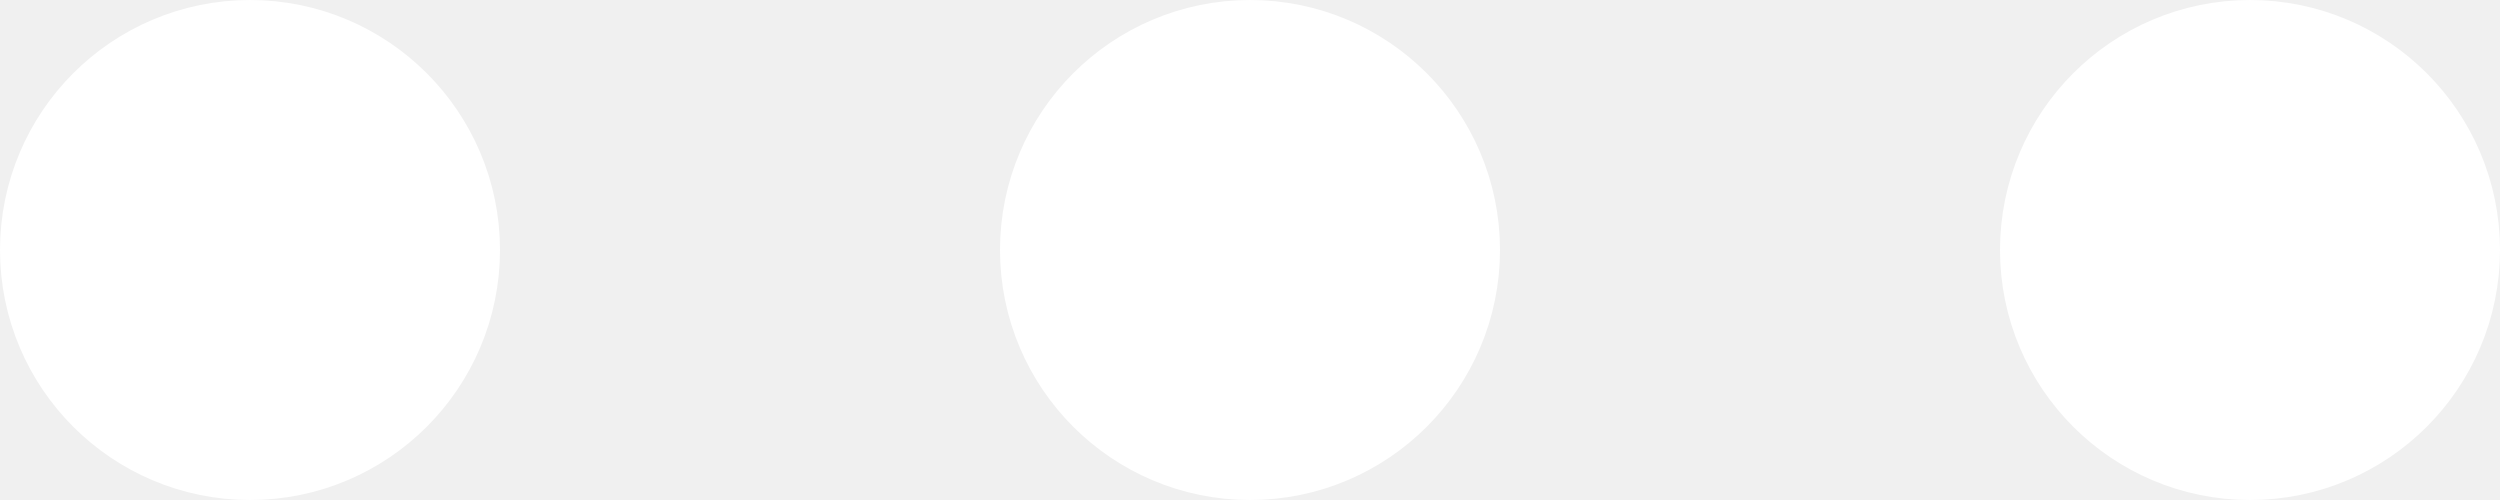
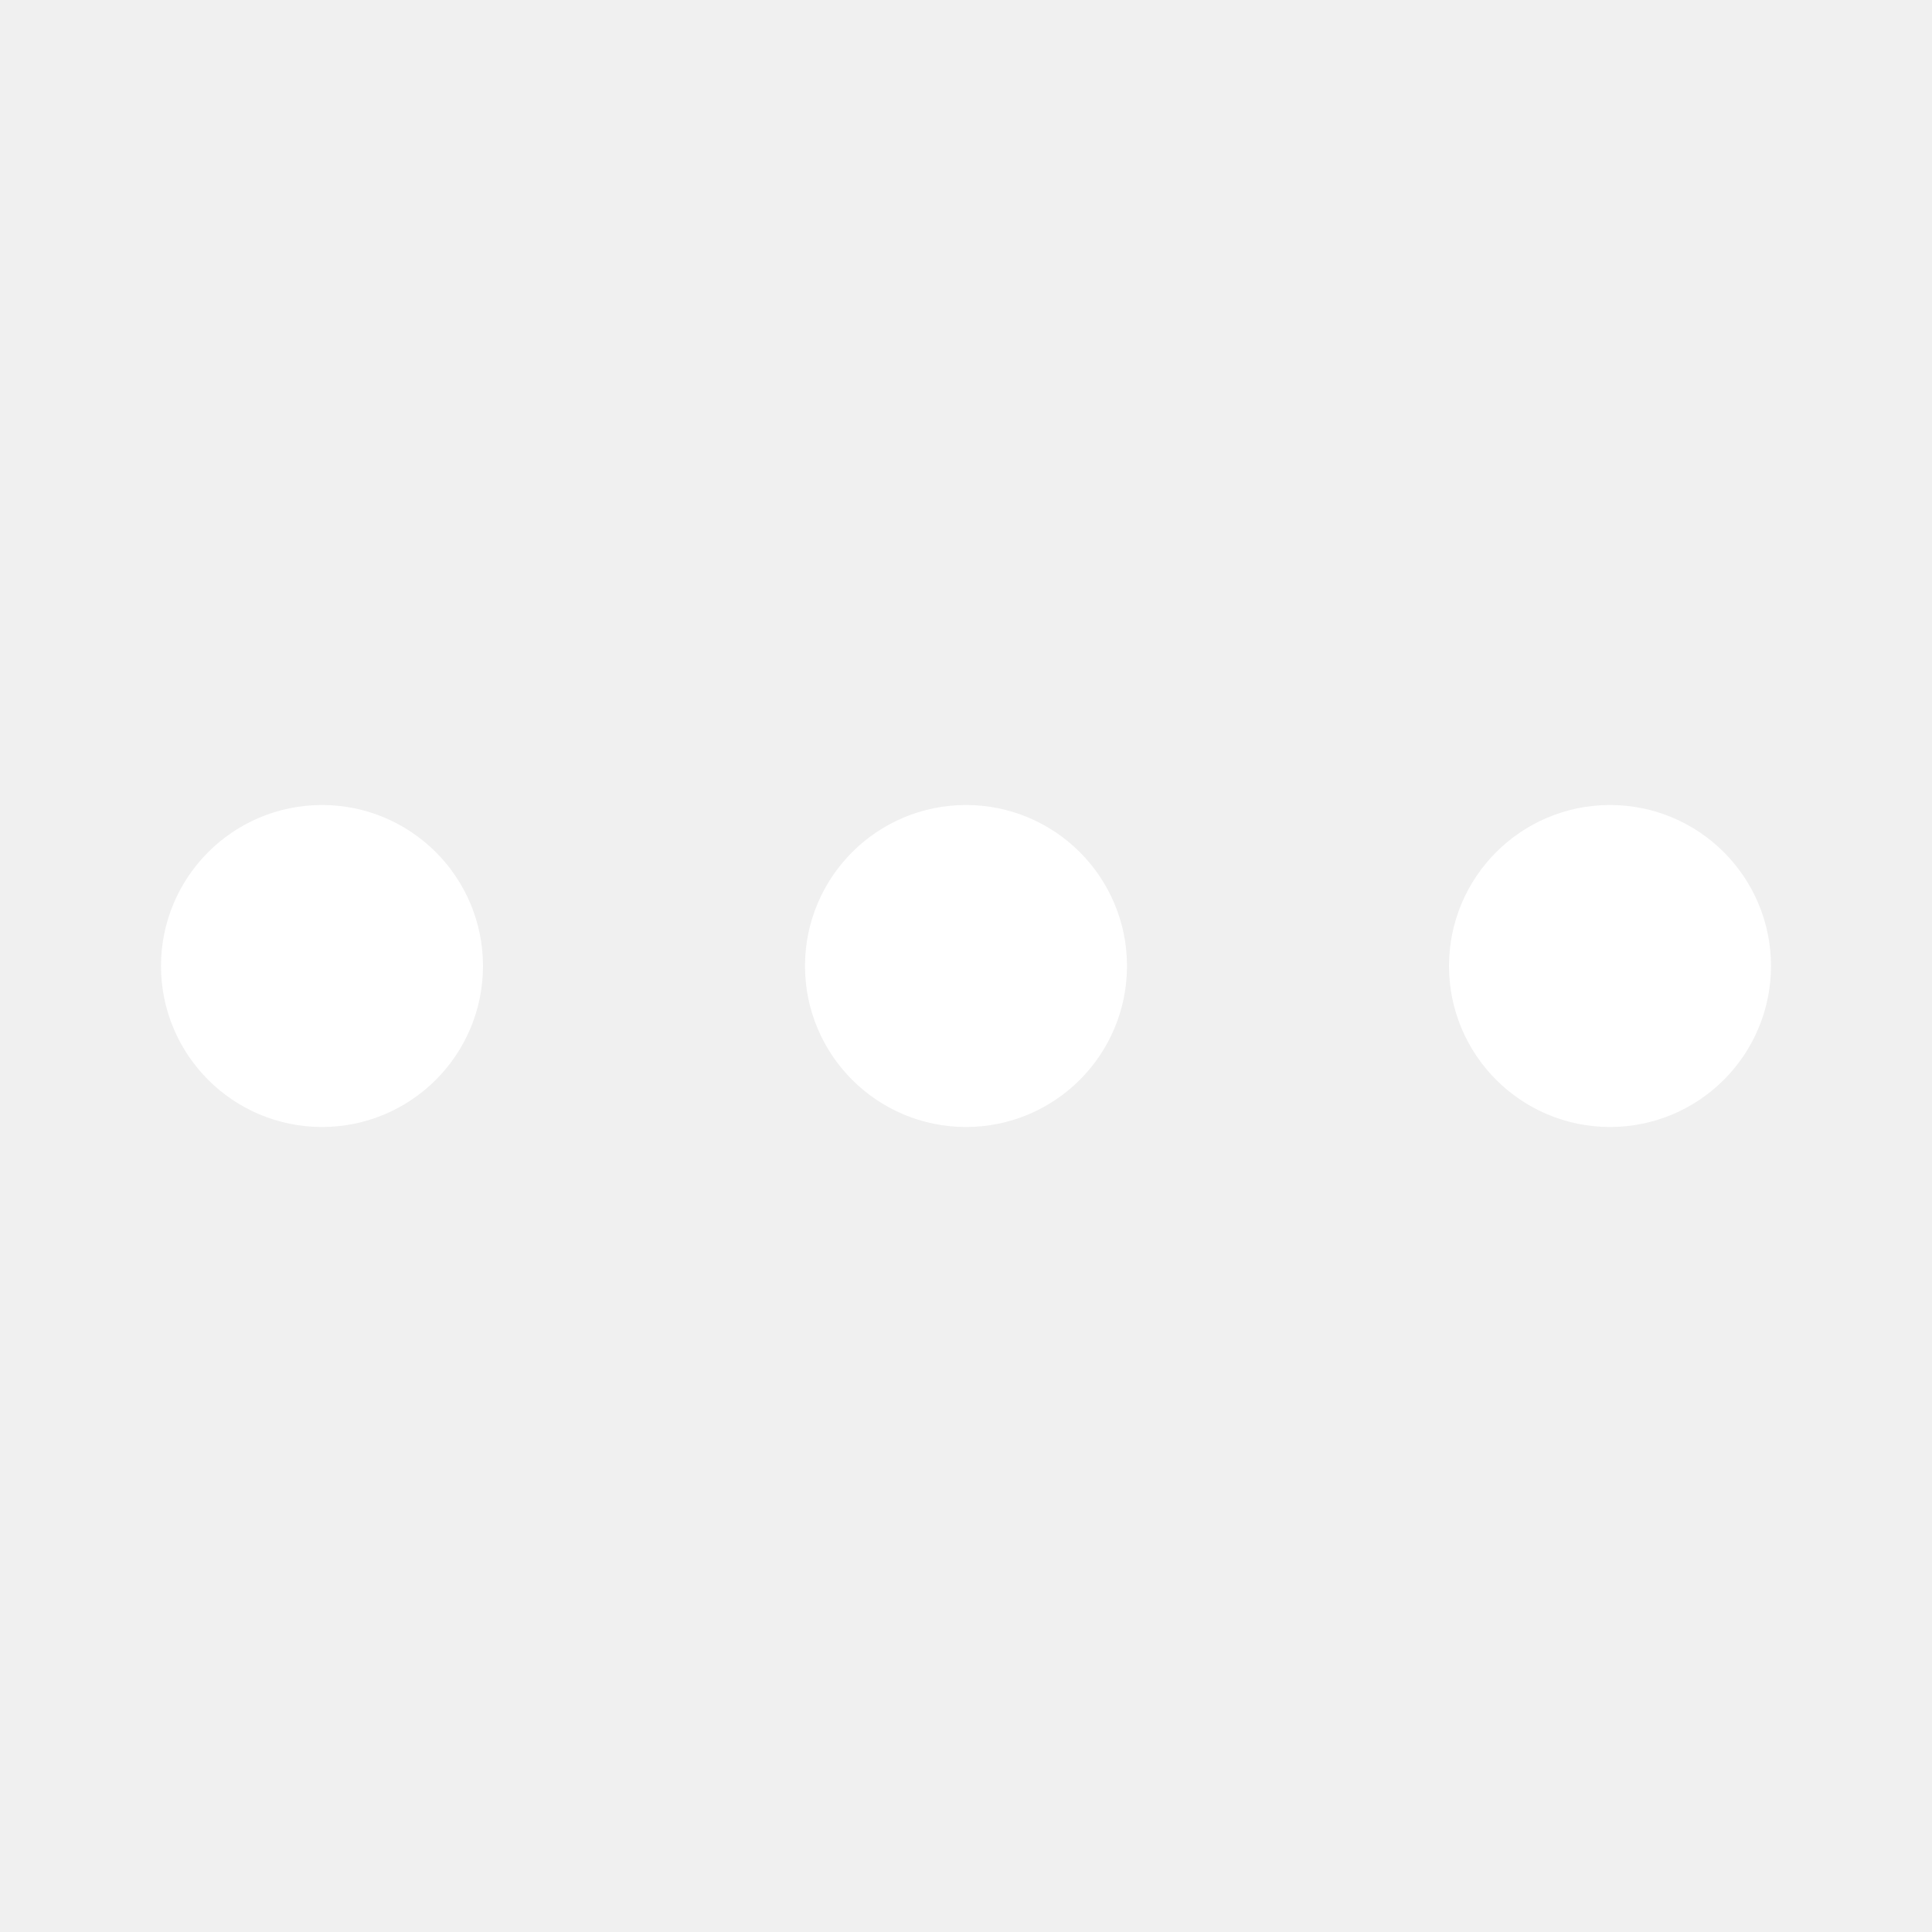
- <svg xmlns="http://www.w3.org/2000/svg" width="20" height="4" viewBox="0 0 20 4" fill="none">
-   <path d="M2 3C2.552 3 3 2.552 3 2C3 1.448 2.552 1 2 1C1.448 1 1 1.448 1 2C1 2.552 1.448 3 2 3Z" stroke="white" stroke-width="2" />
-   <path d="M10 3C10.552 3 11 2.552 11 2C11 1.448 10.552 1 10 1C9.448 1 9 1.448 9 2C9 2.552 9.448 3 10 3Z" stroke="white" stroke-width="2" />
-   <path d="M18 3C18.552 3 19 2.552 19 2C19 1.448 18.552 1 18 1C17.448 1 17 1.448 17 2C17 2.552 17.448 3 18 3Z" stroke="white" stroke-width="2" />
+ <svg xmlns="http://www.w3.org/2000/svg" width="24" height="24" viewBox="0 0 24 24" fill="none">
+   <path d="M4 13C4.552 13 5 12.552 5 12C5 11.448 4.552 11 4 11C3.448 11 3 11.448 3 12C3 12.552 3.448 13 4 13Z" stroke="white" stroke-width="2" />
+   <path d="M12 13C12.552 13 13 12.552 13 12C13 11.448 12.552 11 12 11C11.448 11 11 11.448 11 12C11 12.552 11.448 13 12 13Z" stroke="white" stroke-width="2" />
+   <path d="M20 13C20.552 13 21 12.552 21 12C21 11.448 20.552 11 20 11C19.448 11 19 11.448 19 12C19 12.552 19.448 13 20 13Z" stroke="white" stroke-width="2" />
</svg>
